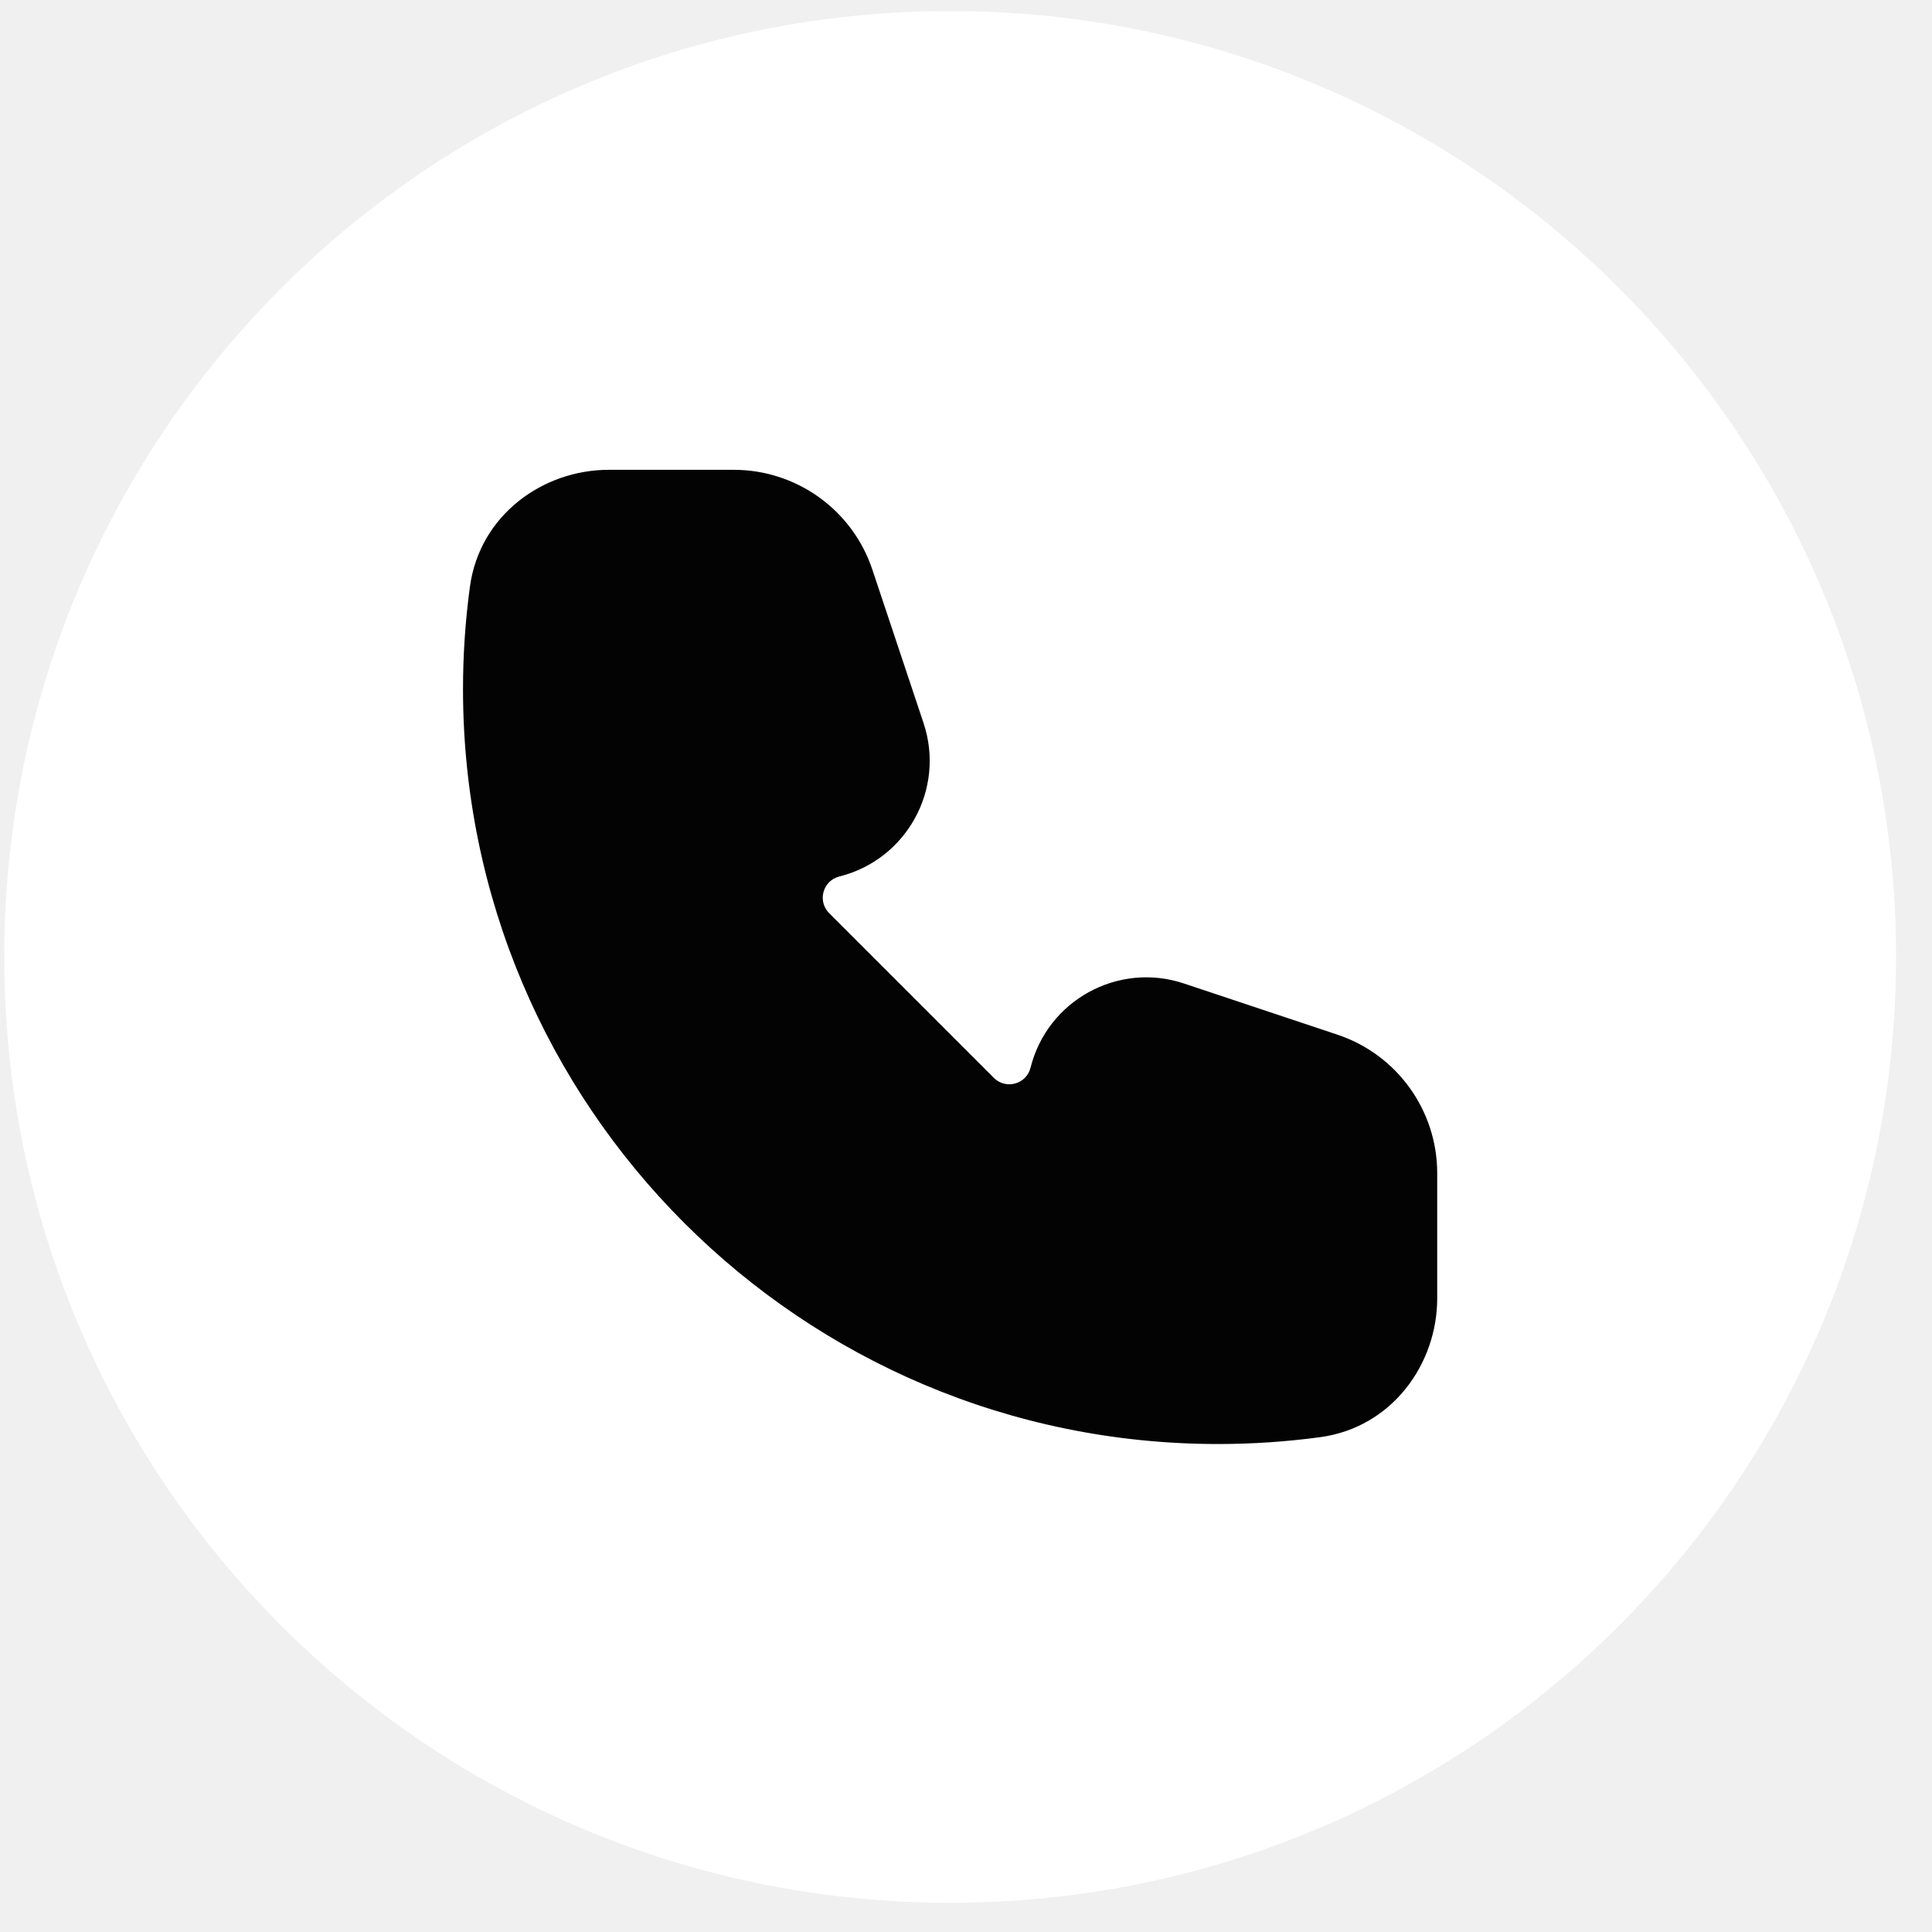
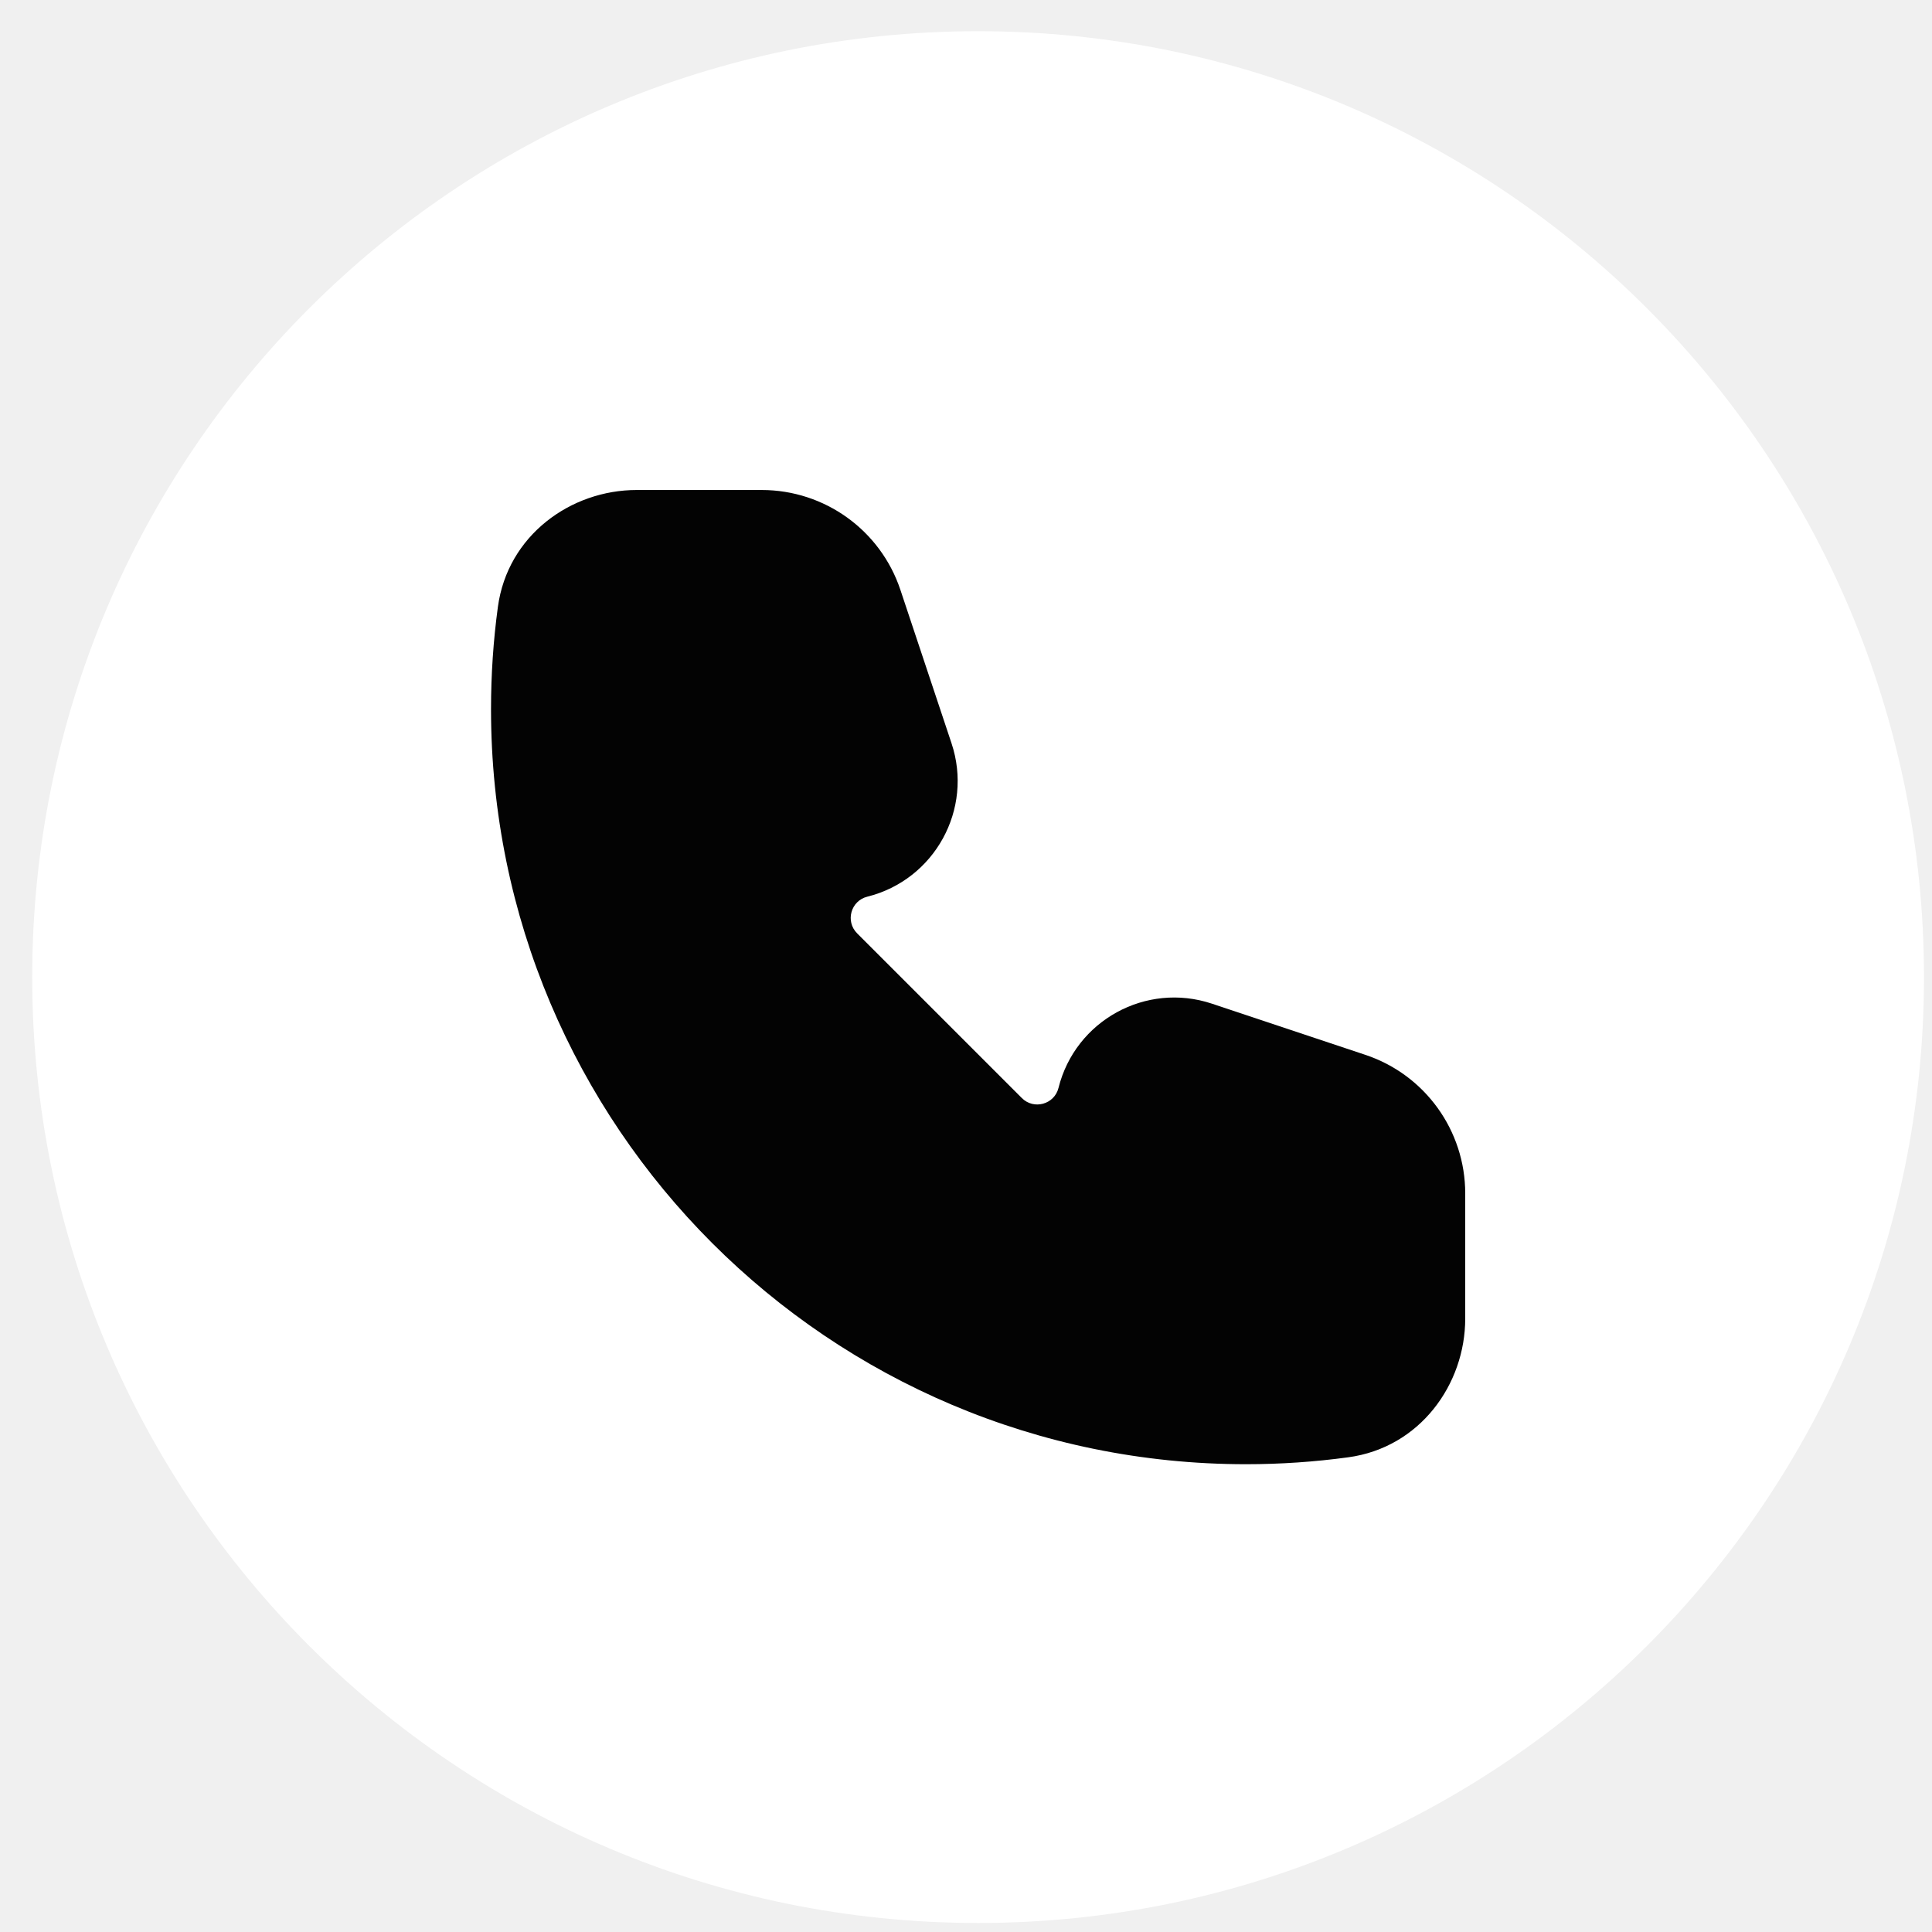
<svg xmlns="http://www.w3.org/2000/svg" width="40" height="40" viewBox="0 0 40 40" fill="none">
-   <path d="M19.672 39.395C30.487 39.395 39.255 30.627 39.255 19.812C39.255 8.996 30.487 0.229 19.672 0.229C8.856 0.229 0.088 8.996 0.088 19.812C0.088 30.627 8.856 39.395 19.672 39.395Z" fill="white" />
-   <path fill-rule="evenodd" clip-rule="evenodd" d="M9.729 12.149C9.93 10.664 11.24 9.727 12.602 9.727H15.192C16.494 9.727 17.651 10.56 18.062 11.795L19.121 14.97C19.576 16.335 18.773 17.798 17.377 18.147C17.036 18.233 16.918 18.657 17.167 18.906L20.577 22.316C20.826 22.565 21.251 22.447 21.336 22.106C21.685 20.711 23.148 19.907 24.513 20.362L27.688 21.421C28.923 21.832 29.756 22.989 29.756 24.291V26.881C29.756 28.243 28.819 29.553 27.334 29.755C26.642 29.848 25.935 29.897 25.218 29.897C16.585 29.897 9.586 22.898 9.586 14.265C9.586 13.548 9.635 12.841 9.729 12.149Z" fill="#030303" />
+   <path d="M20.251 39.813C31.066 39.813 39.834 31.045 39.834 20.23C39.834 9.414 31.066 0.646 20.251 0.646C9.435 0.646 0.667 9.414 0.667 20.23C0.667 31.045 9.435 39.813 20.251 39.813Z" fill="white" />
+   <path fill-rule="evenodd" clip-rule="evenodd" d="M10.308 12.567C10.509 11.082 11.819 10.145 13.181 10.145H15.771C17.074 10.145 18.23 10.978 18.642 12.213L19.7 15.388C20.155 16.753 19.352 18.216 17.956 18.565C17.615 18.65 17.497 19.075 17.746 19.324L21.156 22.734C21.405 22.983 21.83 22.865 21.915 22.524C22.264 21.128 23.727 20.325 25.092 20.78L28.267 21.839C29.503 22.25 30.336 23.407 30.336 24.709V27.299C30.336 28.661 29.398 29.971 27.913 30.172C27.221 30.266 26.515 30.315 25.798 30.315C17.164 30.315 10.166 23.316 10.166 14.683C10.166 13.966 10.214 13.259 10.308 12.567Z" fill="#030303" />
</svg>
